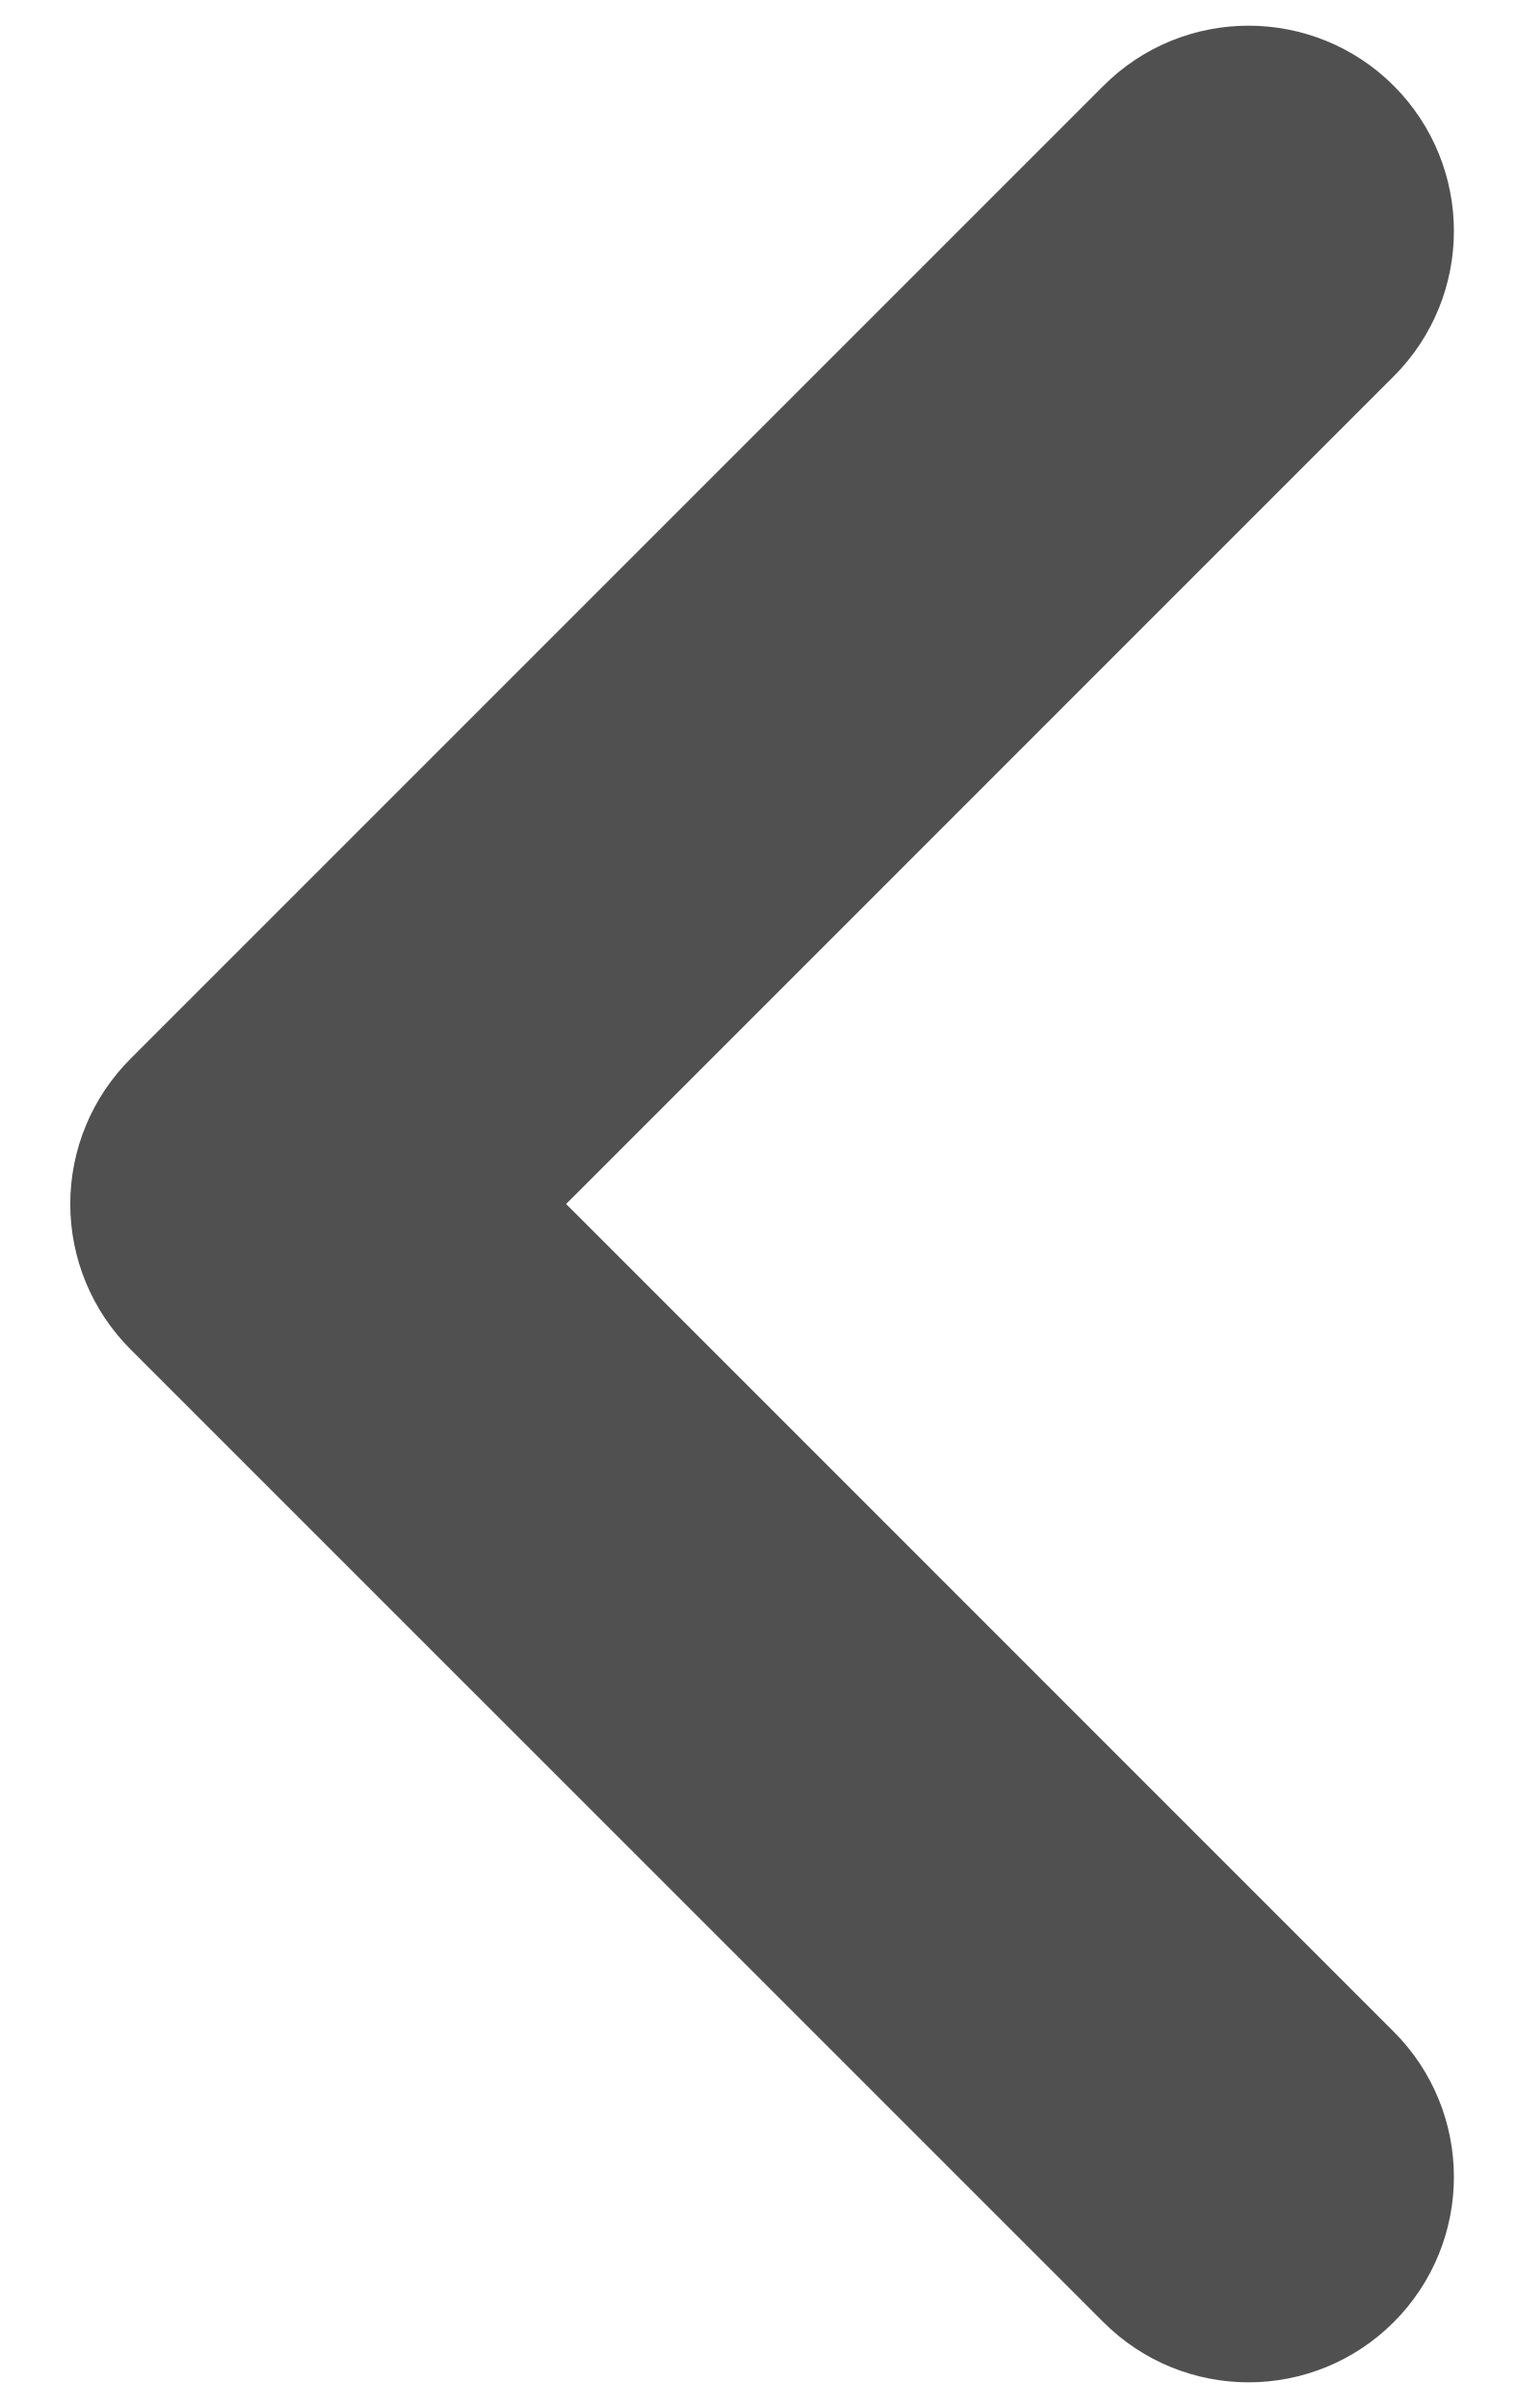
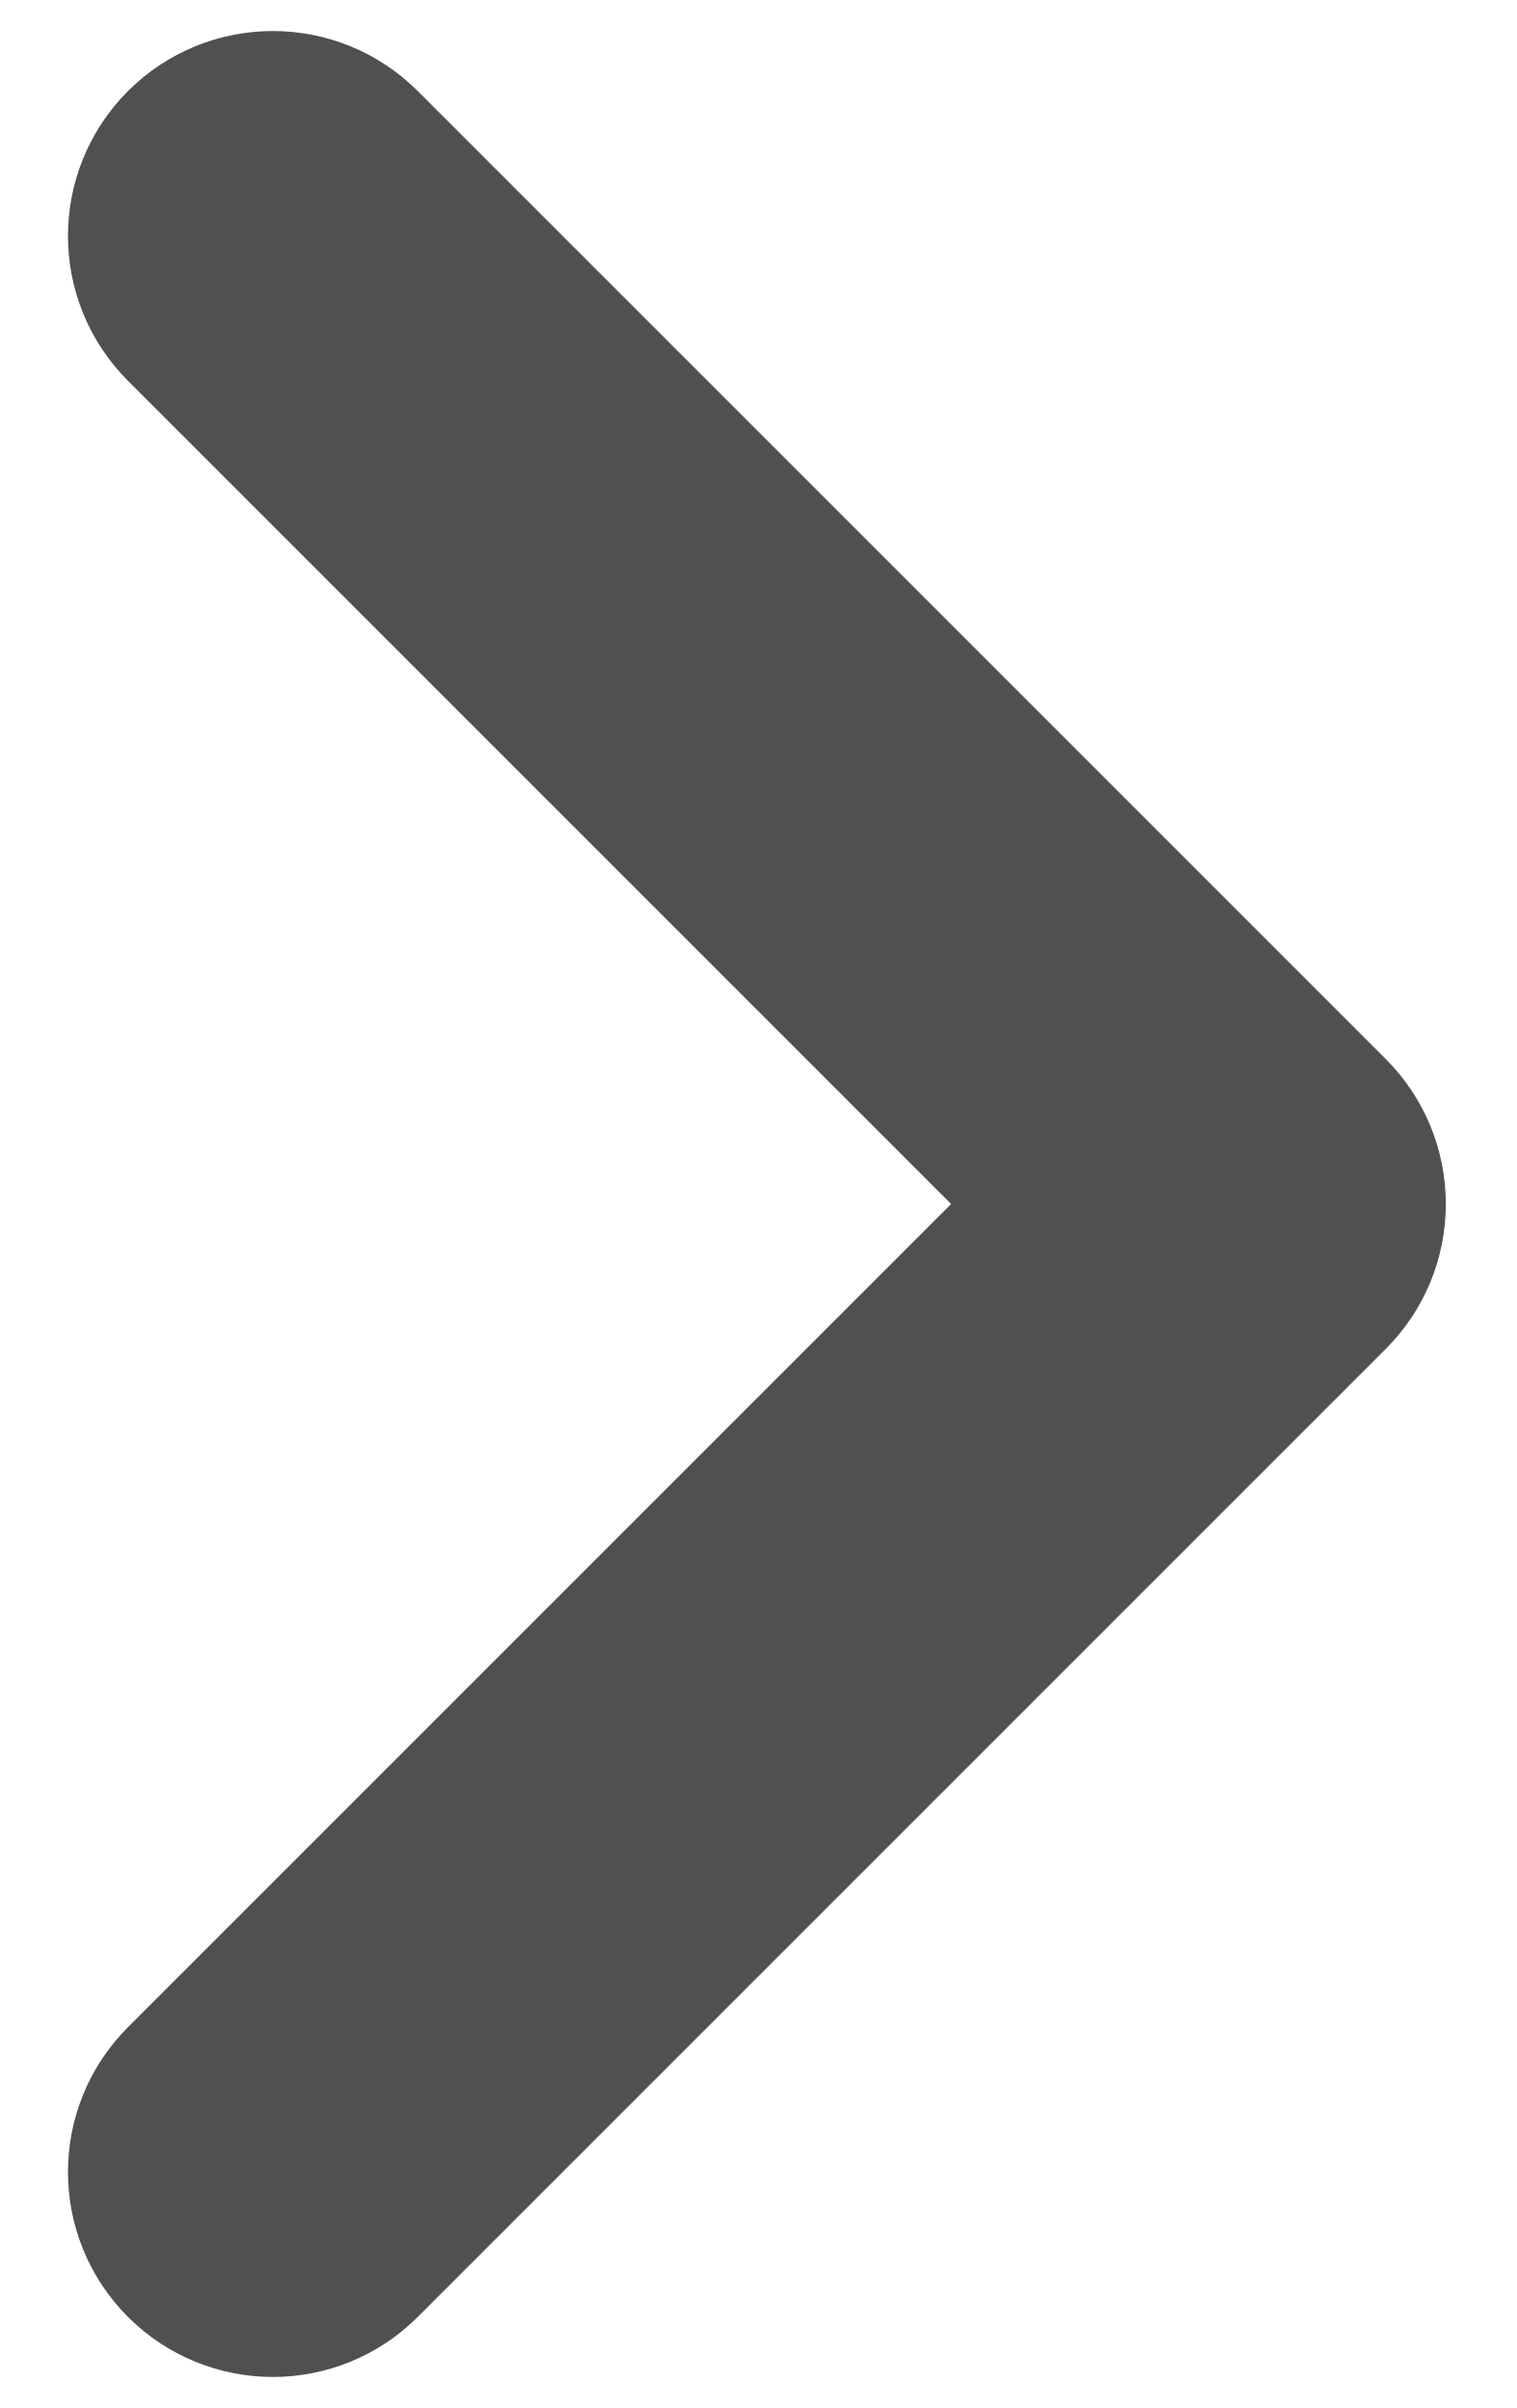
<svg xmlns="http://www.w3.org/2000/svg" width="17" height="27" viewBox="0 0 17 27" fill="none">
-   <path d="M2.32 14.272L13.229 25.18C13.655 25.607 14.345 25.607 14.771 25.18C15.197 24.754 15.197 24.064 14.771 23.638L4.634 13.5L14.771 3.362C15.197 2.936 15.197 2.246 14.771 1.819C14.558 1.606 14.279 1.5 14 1.5C13.721 1.5 13.441 1.606 13.229 1.82L2.32 12.729C2.115 12.934 2 13.211 2 13.5C2 13.79 2.115 14.067 2.32 14.272Z" fill="#505050" stroke="#505050" stroke-width="2.424" />
+   <path d="M14.682 12.732L3.827 1.878C3.403 1.454 2.716 1.454 2.292 1.878C1.868 2.302 1.868 2.989 2.292 3.413L12.379 13.5L2.292 23.587C1.868 24.011 1.868 24.698 2.292 25.122C2.504 25.334 2.782 25.44 3.06 25.44C3.337 25.44 3.615 25.334 3.827 25.122L14.682 14.267C14.886 14.064 15 13.788 15 13.5C15 13.212 14.886 12.936 14.682 12.732Z" fill="#505050" stroke="#505050" stroke-width="2.424" />
</svg>
